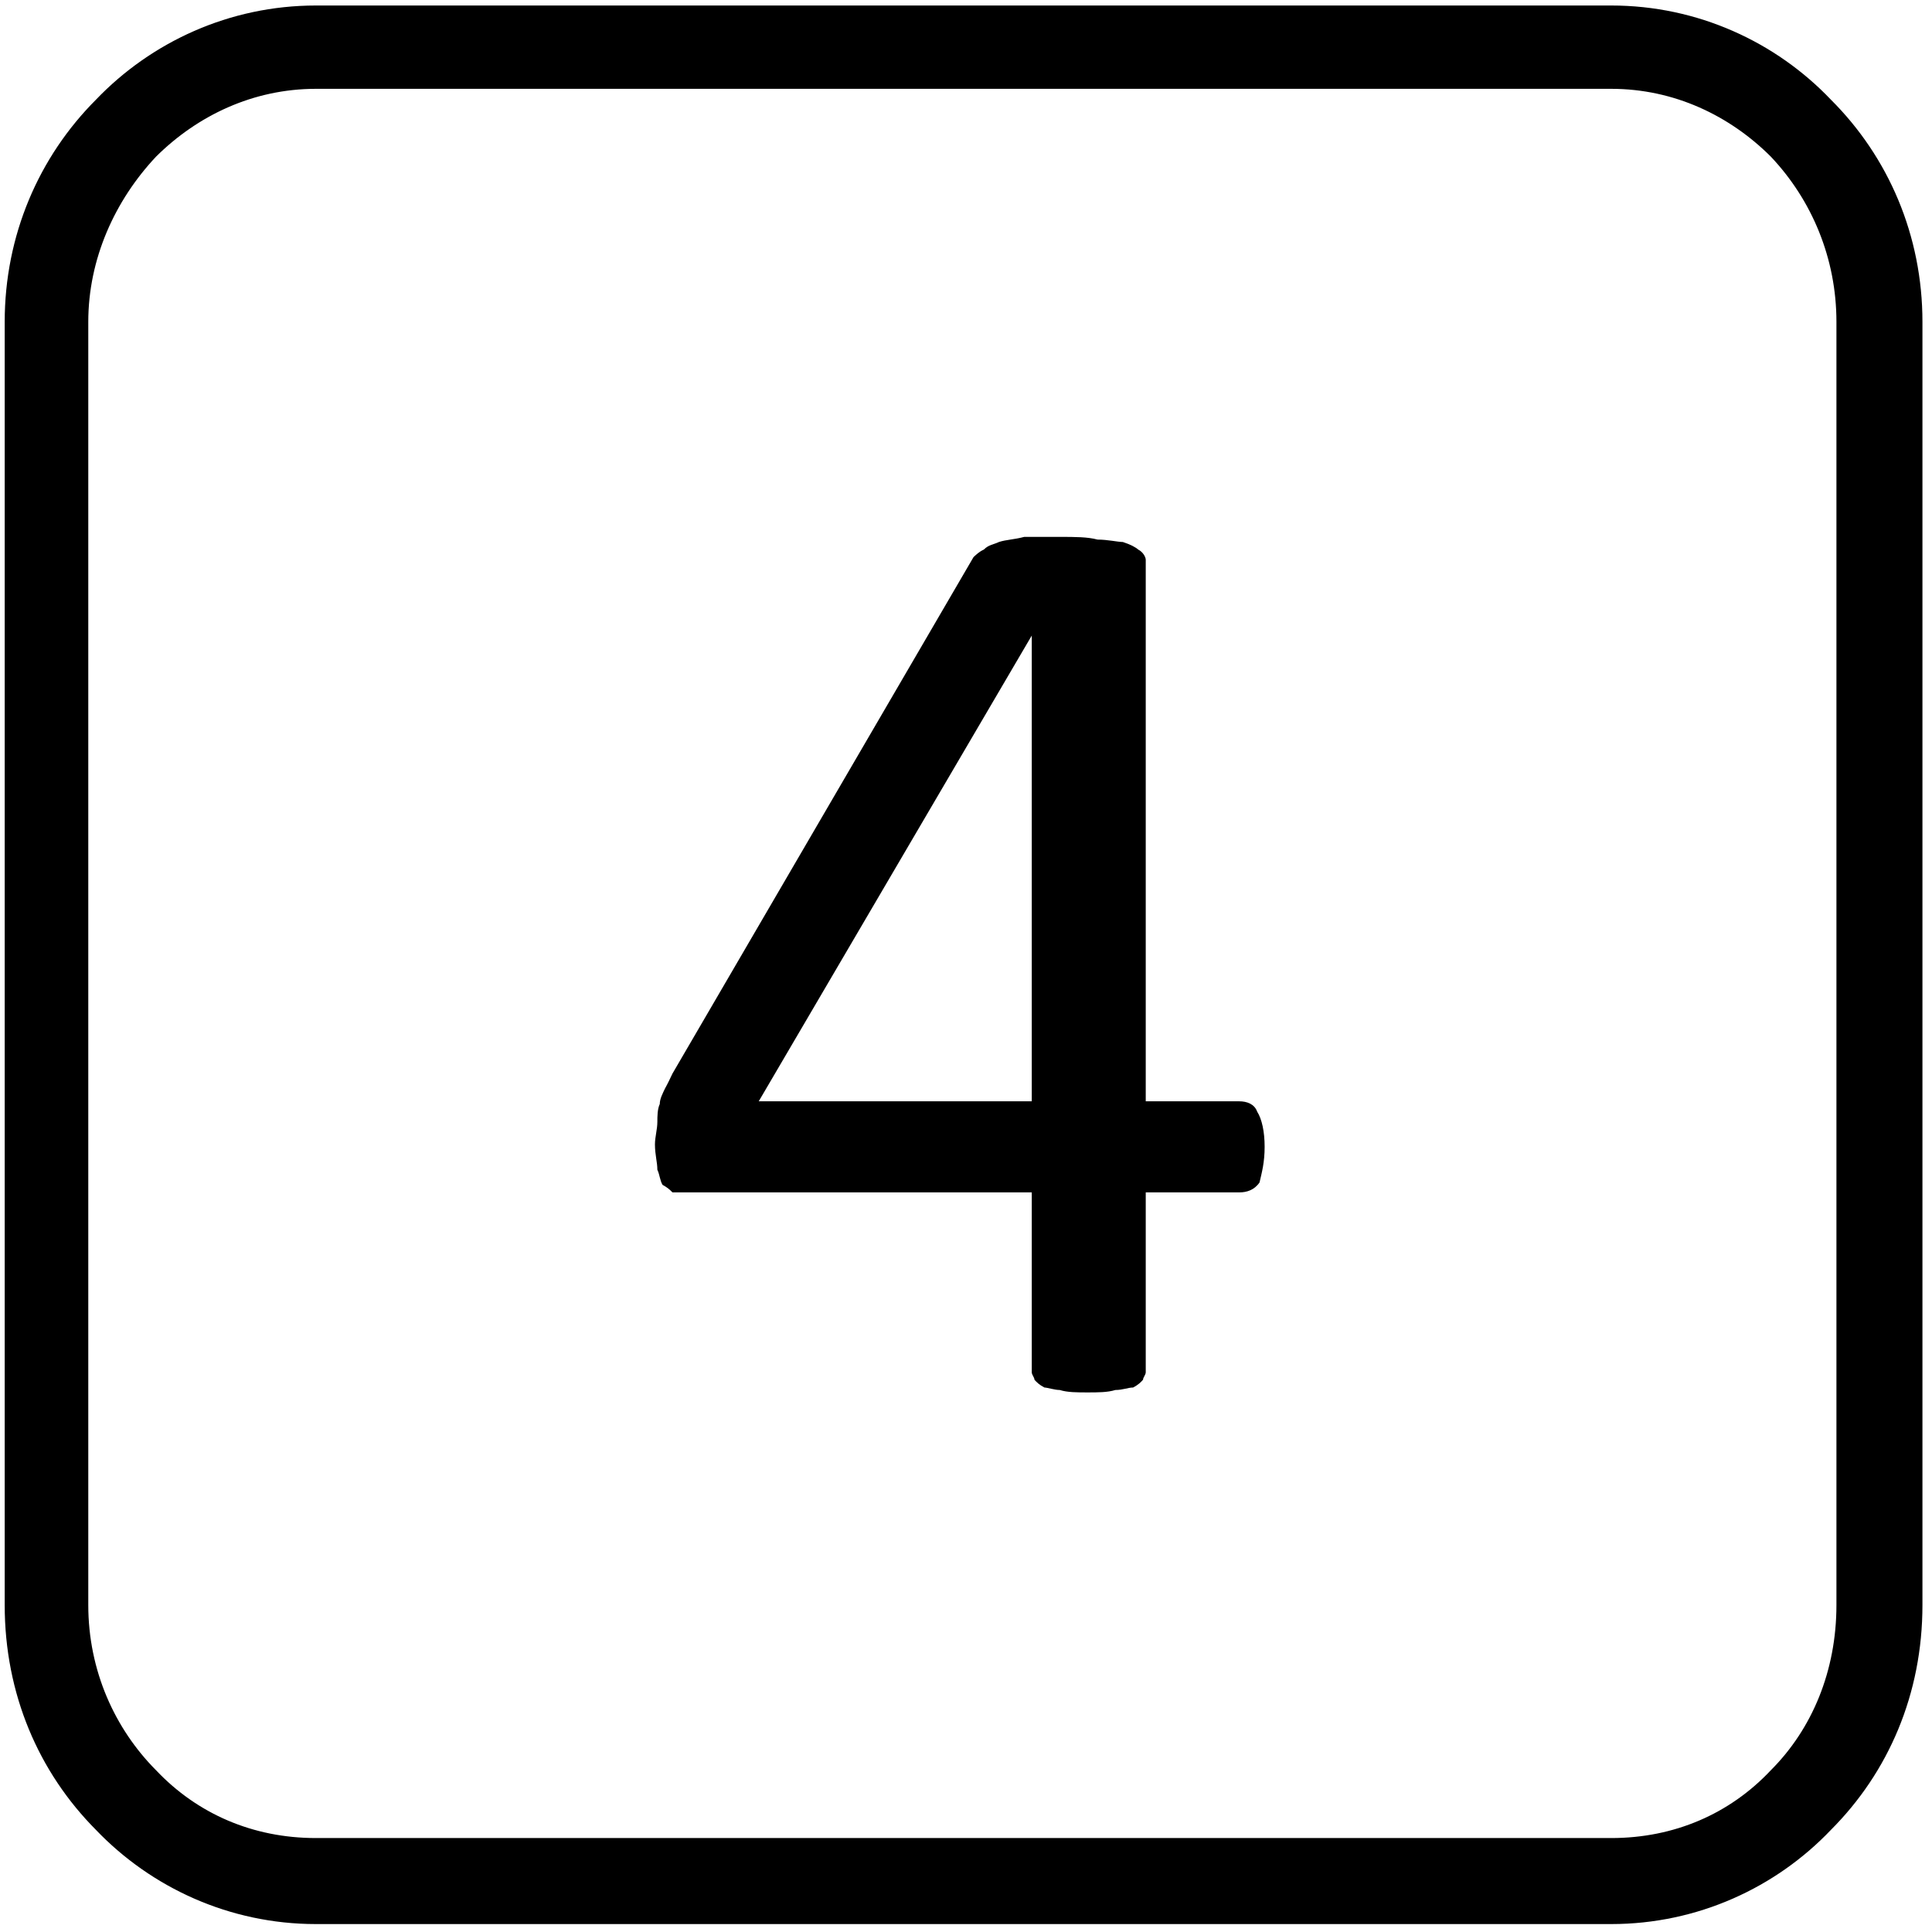
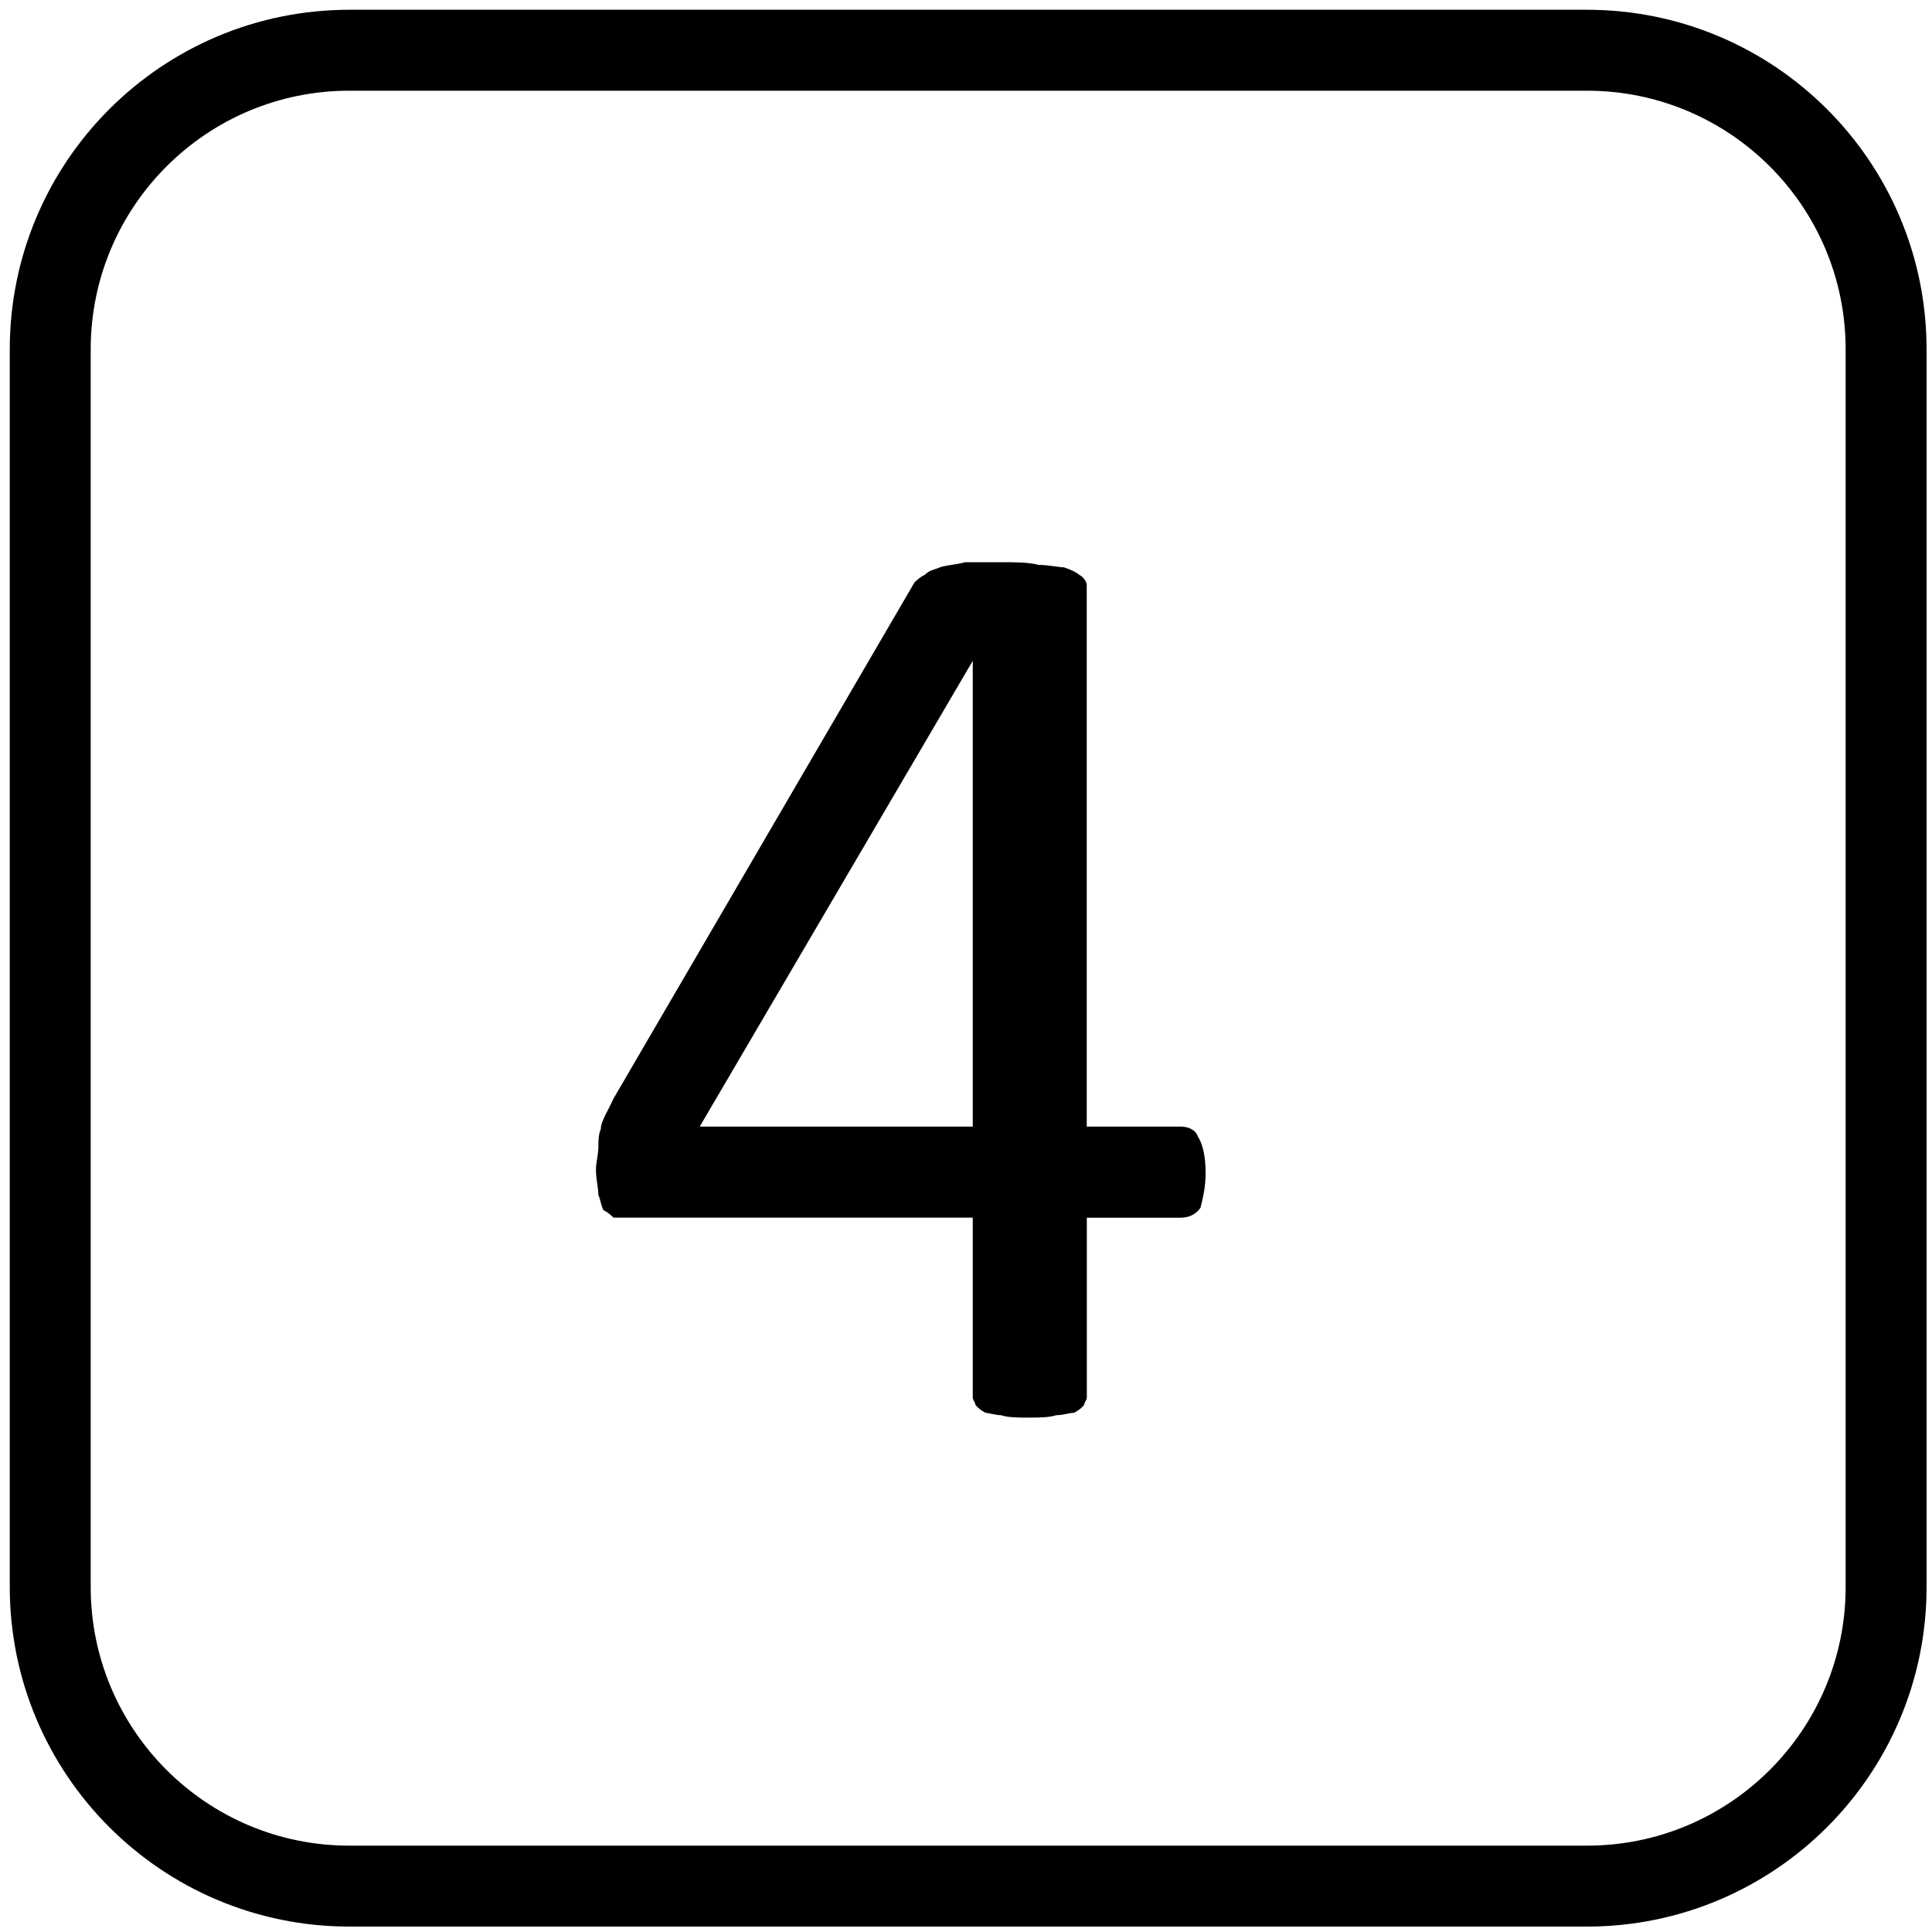
- <svg xmlns="http://www.w3.org/2000/svg" width="28pt" height="28pt" viewBox="0 0 28 28" version="1.1">
-   <g id="surface1">
-     <path style="fill-rule:nonzero;fill:rgb(0%,0%,0%);fill-opacity:1;stroke-width:8;stroke-linecap:butt;stroke-linejoin:miter;stroke:rgb(0%,0%,0%);stroke-opacity:1;stroke-miterlimit:2;" d="M 161.014 42.05 L 673.015 42.05 C 706.04 42.05 735.976 55.999 756.963 78.041 C 779.016 99.976 792.013 130.004 792.013 163.013 L 792.013 669.971 C 792.013 704.045 779.016 733.966 756.963 756.008 C 735.976 778.05 706.04 791.999 673.015 791.999 L 161.014 791.999 C 127.989 791.999 98.053 778.05 76.959 756.008 C 55.013 733.966 42.016 704.045 42.016 669.971 L 42.016 163.013 C 42.016 130.004 55.013 99.976 76.959 78.041 C 98.053 55.999 127.989 42.05 161.014 42.05 Z M 673.015 66.967 L 161.014 66.967 C 135.02 66.967 112.009 78.041 94.963 94.972 C 78.025 112.967 67.052 137.032 67.052 163.013 L 67.052 669.971 C 67.052 697.017 78.025 720.976 94.963 738.013 C 112.009 756.008 135.02 766.017 161.014 766.017 L 673.015 766.017 C 699.009 766.017 722.02 756.008 738.959 738.013 C 756.004 720.976 766.018 697.017 766.018 669.971 L 766.018 163.013 C 766.018 137.032 756.004 112.967 738.959 94.972 C 722.02 78.041 699.009 66.967 673.015 66.967 Z M 673.015 66.967 " transform="matrix(0.0366668,0,0,0.0366848,-1.32576,-1.31605)" />
-     <path style=" stroke:none;fill-rule:nonzero;fill:rgb(0%,0%,0%);fill-opacity:1;" d="M 18.328 16.621 C 18.328 16.844 18.289 16.988 18.254 17.137 C 18.18 17.246 18.07 17.281 17.961 17.281 L 16.605 17.281 L 16.605 19.887 C 16.605 19.926 16.566 19.961 16.566 19.996 C 16.531 20.035 16.496 20.07 16.422 20.109 C 16.348 20.109 16.273 20.145 16.164 20.145 C 16.055 20.18 15.906 20.18 15.762 20.18 C 15.613 20.18 15.469 20.18 15.359 20.145 C 15.285 20.145 15.176 20.109 15.137 20.109 C 15.062 20.07 15.027 20.035 14.992 19.996 C 14.992 19.961 14.953 19.926 14.953 19.887 L 14.953 17.281 L 9.746 17.281 C 9.711 17.246 9.676 17.211 9.602 17.172 C 9.562 17.102 9.562 17.027 9.527 16.953 C 9.527 16.844 9.492 16.734 9.492 16.586 C 9.492 16.477 9.527 16.367 9.527 16.258 C 9.527 16.184 9.527 16.074 9.562 16 C 9.562 15.926 9.602 15.852 9.637 15.777 C 9.676 15.707 9.711 15.633 9.746 15.559 L 14.109 8.074 C 14.148 8.039 14.184 8 14.258 7.965 C 14.332 7.891 14.406 7.891 14.477 7.855 C 14.586 7.82 14.699 7.82 14.844 7.781 L 15.359 7.781 C 15.578 7.781 15.762 7.781 15.906 7.82 C 16.055 7.82 16.199 7.855 16.273 7.855 C 16.383 7.891 16.457 7.93 16.496 7.965 C 16.566 8 16.605 8.074 16.605 8.113 L 16.605 15.961 L 17.961 15.961 C 18.07 15.961 18.18 16 18.219 16.109 C 18.289 16.219 18.328 16.402 18.328 16.621 Z M 14.953 9.211 L 10.996 15.961 L 14.953 15.961 Z M 14.953 9.211 " />
-   </g>
+ <svg xmlns="http://www.w3.org/2000/svg" width="28pt" height="28pt" viewBox="0 0 28 28" version="1.1" id="svg14">
+   <defs id="defs18" />
+   <rect style="opacity:1;fill:none;stroke:#000000;stroke-width:1.173;stroke-linejoin:round;stroke-miterlimit:4;stroke-dasharray:none;stroke-opacity:1;paint-order:markers fill stroke" id="rect308" width="26.607" height="26.607" x="0.728" y="0.728" ry="4.336" rx="4.336" />
+   <path style="fill:#000000;fill-opacity:1;fill-rule:nonzero;stroke:none" d="m 17.473,16.987 c 0,0.223 -0.039,0.367 -0.074,0.516 -0.074,0.109 -0.184,0.145 -0.293,0.145 h -1.355 v 2.605 c 0,0.039 -0.039,0.074 -0.039,0.109 -0.035,0.039 -0.07,0.074 -0.145,0.113 -0.074,0 -0.148,0.035 -0.258,0.035 -0.109,0.035 -0.258,0.035 -0.402,0.035 -0.148,0 -0.293,0 -0.402,-0.035 -0.074,0 -0.184,-0.035 -0.223,-0.035 -0.074,-0.039 -0.109,-0.074 -0.145,-0.113 0,-0.035 -0.039,-0.07 -0.039,-0.109 V 17.647 H 8.891 c -0.035,-0.035 -0.07,-0.07 -0.145,-0.109 -0.039,-0.07 -0.039,-0.145 -0.074,-0.219 0,-0.109 -0.035,-0.219 -0.035,-0.367 0,-0.109 0.035,-0.219 0.035,-0.328 0,-0.074 0,-0.184 0.035,-0.258 0,-0.074 0.039,-0.148 0.074,-0.223 0.039,-0.07 0.074,-0.145 0.109,-0.219 L 13.254,8.44 c 0.039,-0.035 0.074,-0.074 0.148,-0.109 0.074,-0.074 0.148,-0.074 0.219,-0.109 0.109,-0.035 0.223,-0.035 0.367,-0.074 h 0.516 c 0.219,0 0.402,0 0.547,0.039 0.148,0 0.293,0.035 0.367,0.035 0.109,0.035 0.184,0.074 0.223,0.109 0.07,0.035 0.109,0.109 0.109,0.148 v 7.848 h 1.355 c 0.109,0 0.219,0.039 0.258,0.148 0.07,0.109 0.109,0.293 0.109,0.512 z m -3.375,-7.41 -3.957,6.75 h 3.957 z m 0,0" id="path1470" />
</svg>
